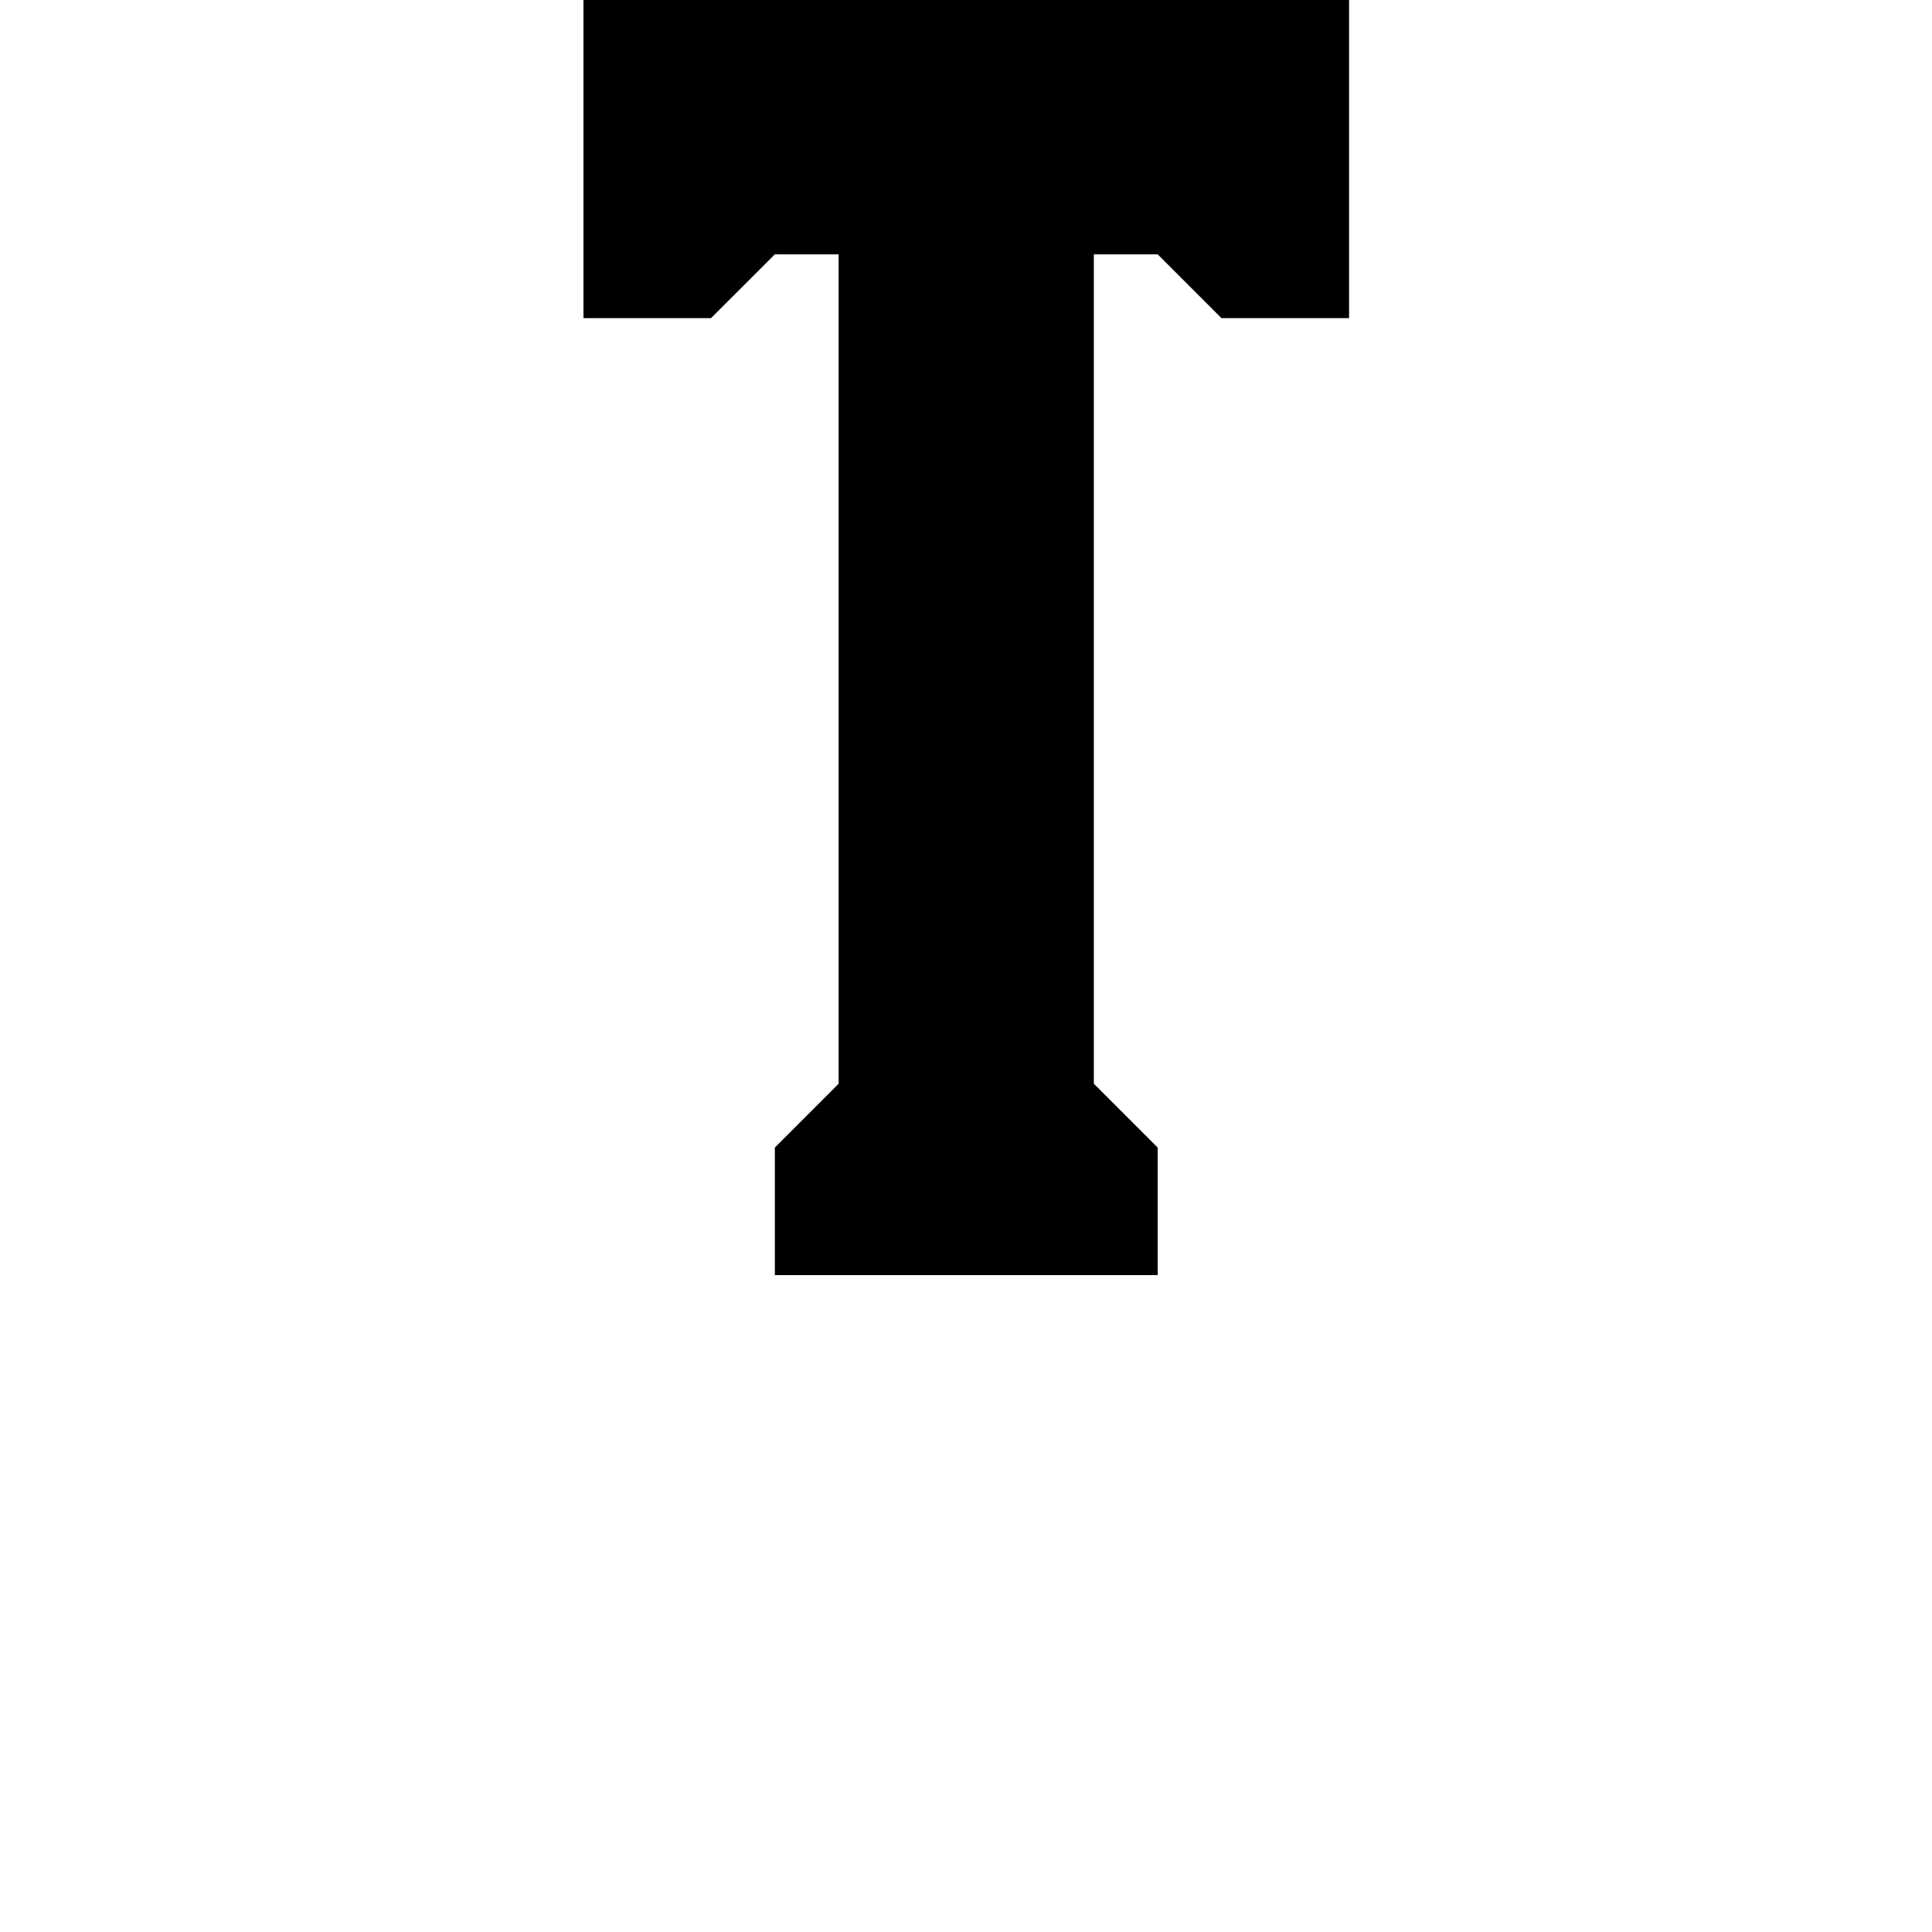
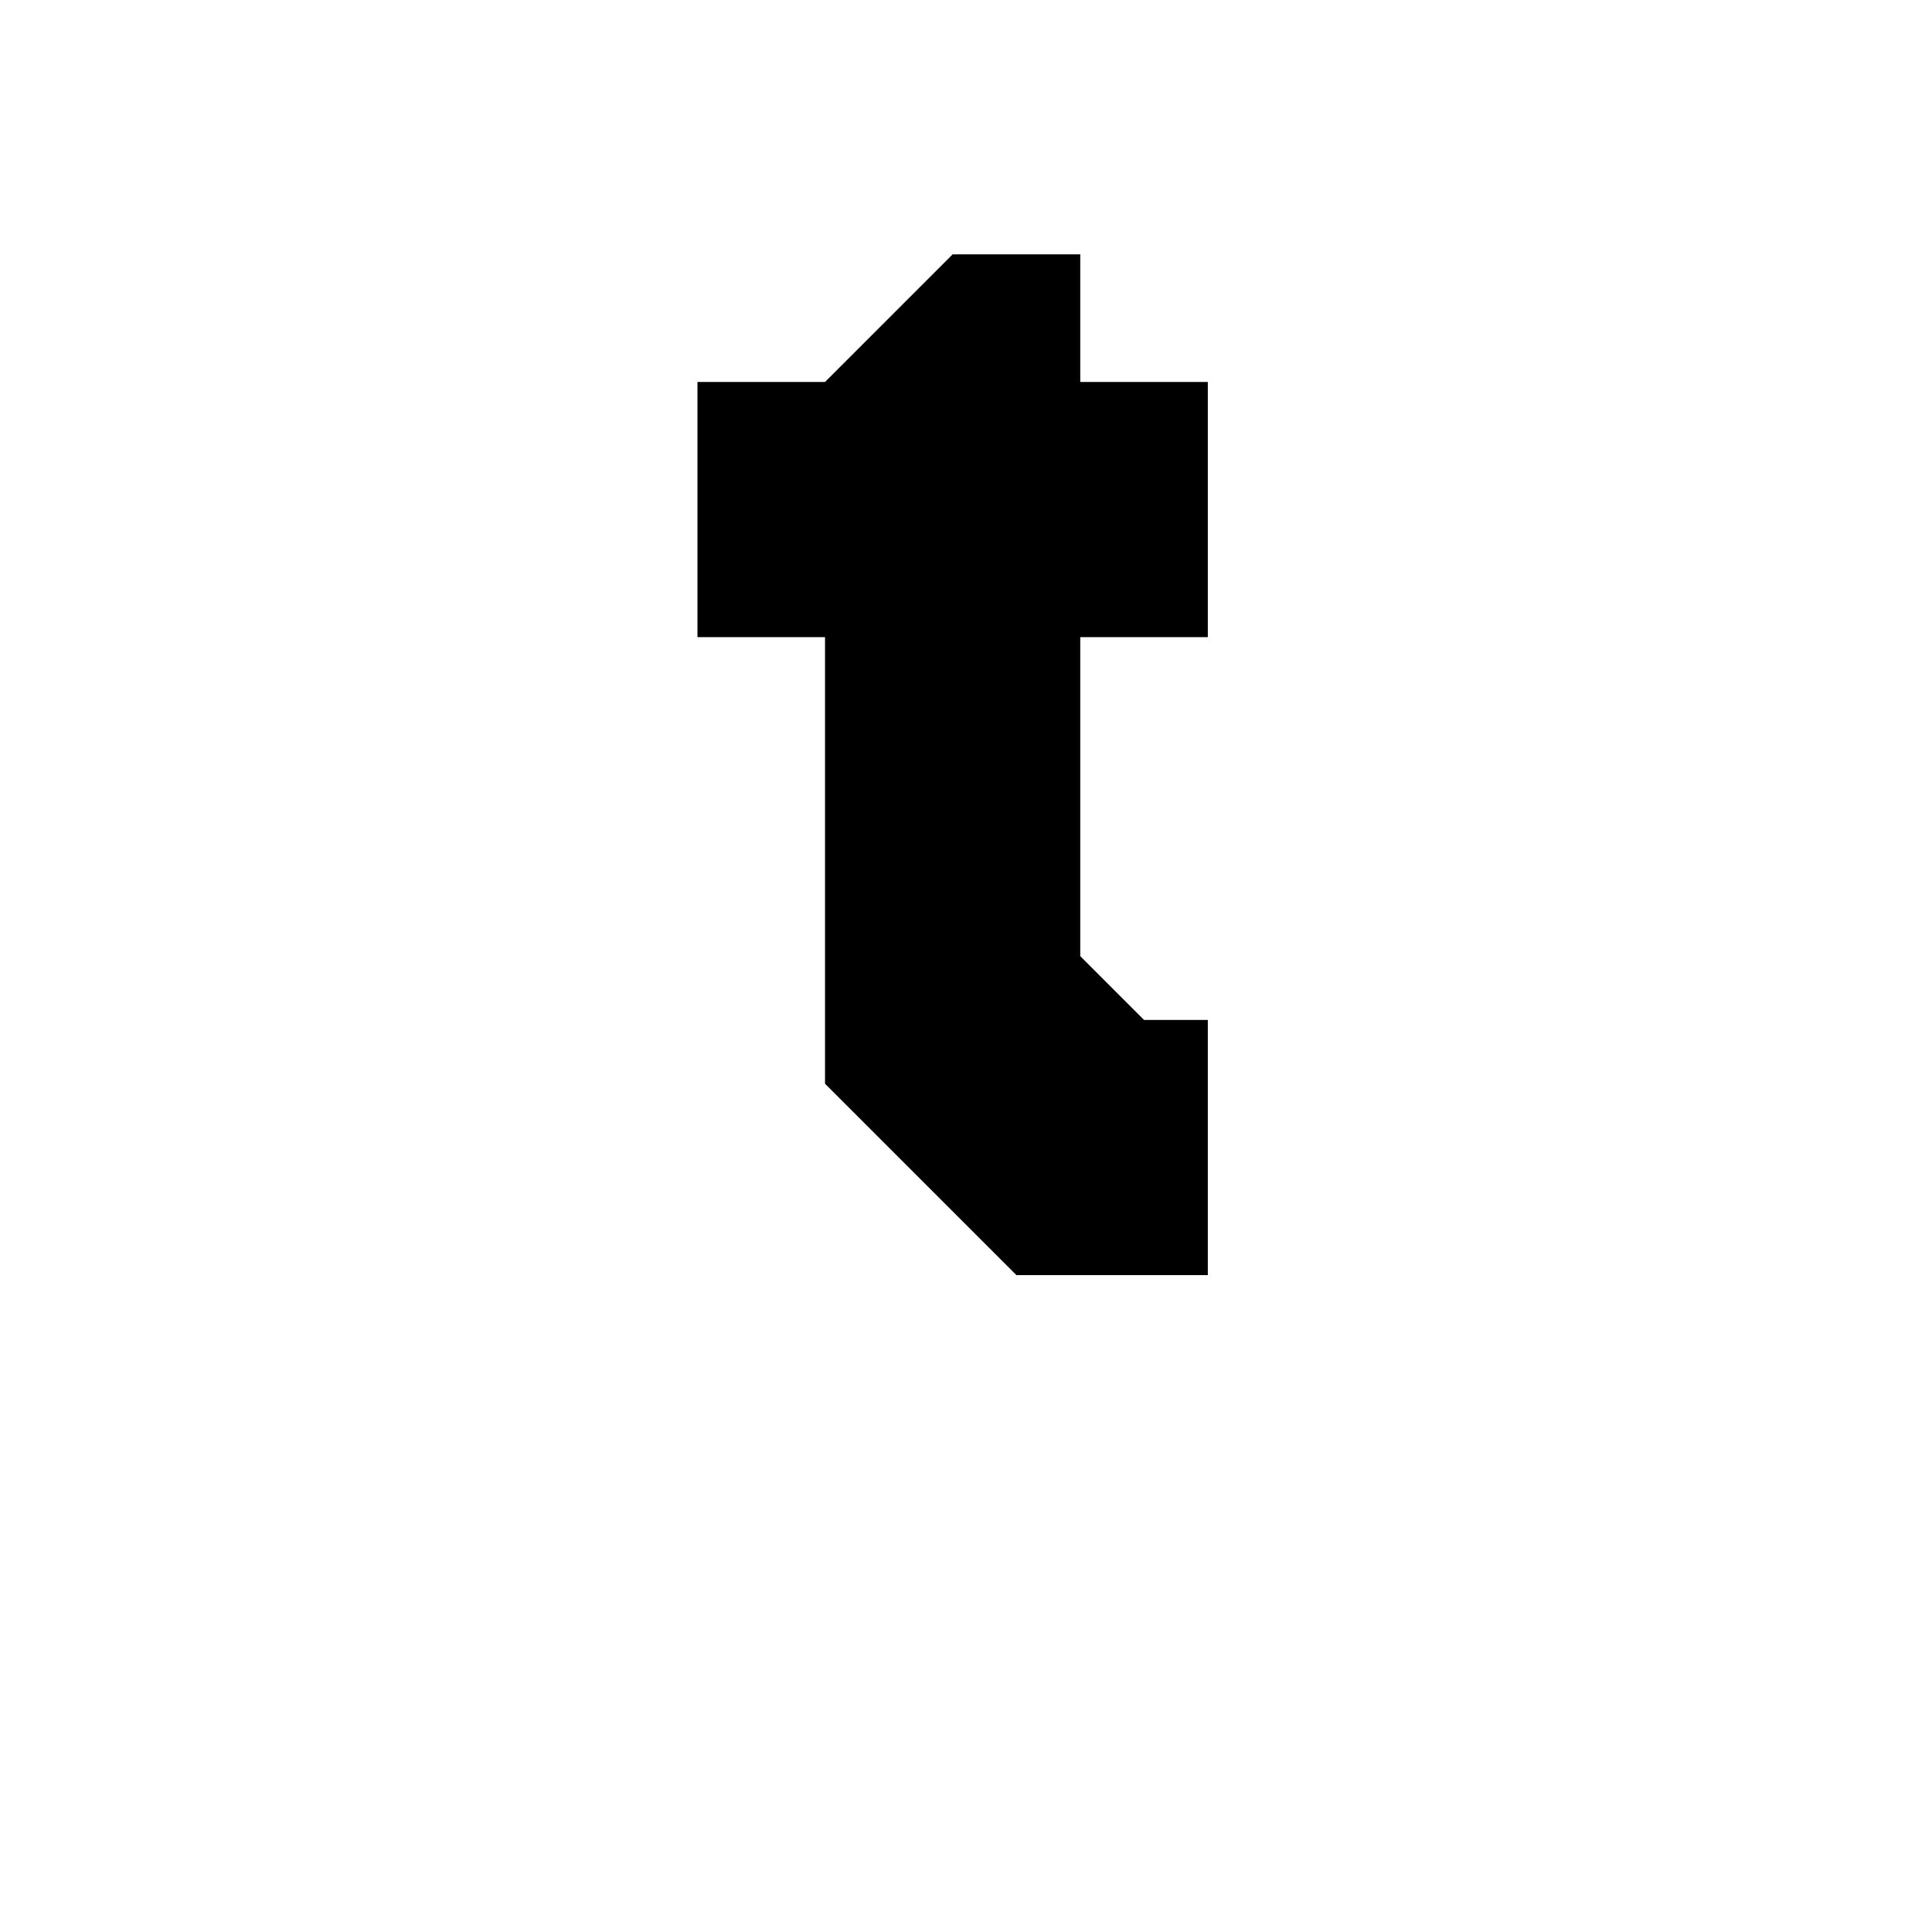
<svg xmlns="http://www.w3.org/2000/svg" viewBox="0 0 512 512" width="512" height="512">
-   <g transform="matrix(0.512,0,0,-0.512,129.024,337.920)">
-     <path d="M50.0 660.441V495.343H116.03L149.068 528.358H182.083V99.071L149.068 66.033V0.003H347.204V66.033L314.166 99.071V528.358H347.204L380.219 495.343H446.272V660.441Z" fill="#000000" />
+   <g transform="matrix(0.512,0,0,-0.512,182.784,337.920)">
+     <path d="M268.166 330.219V462.302H202.136V528.355H136.083L70.03 462.302H4V330.219H70.03V99.068L169.098 0.0H268.166V132.083H235.151L202.136 165.098V330.219Z" fill="#000000" />
  </g>
</svg>
